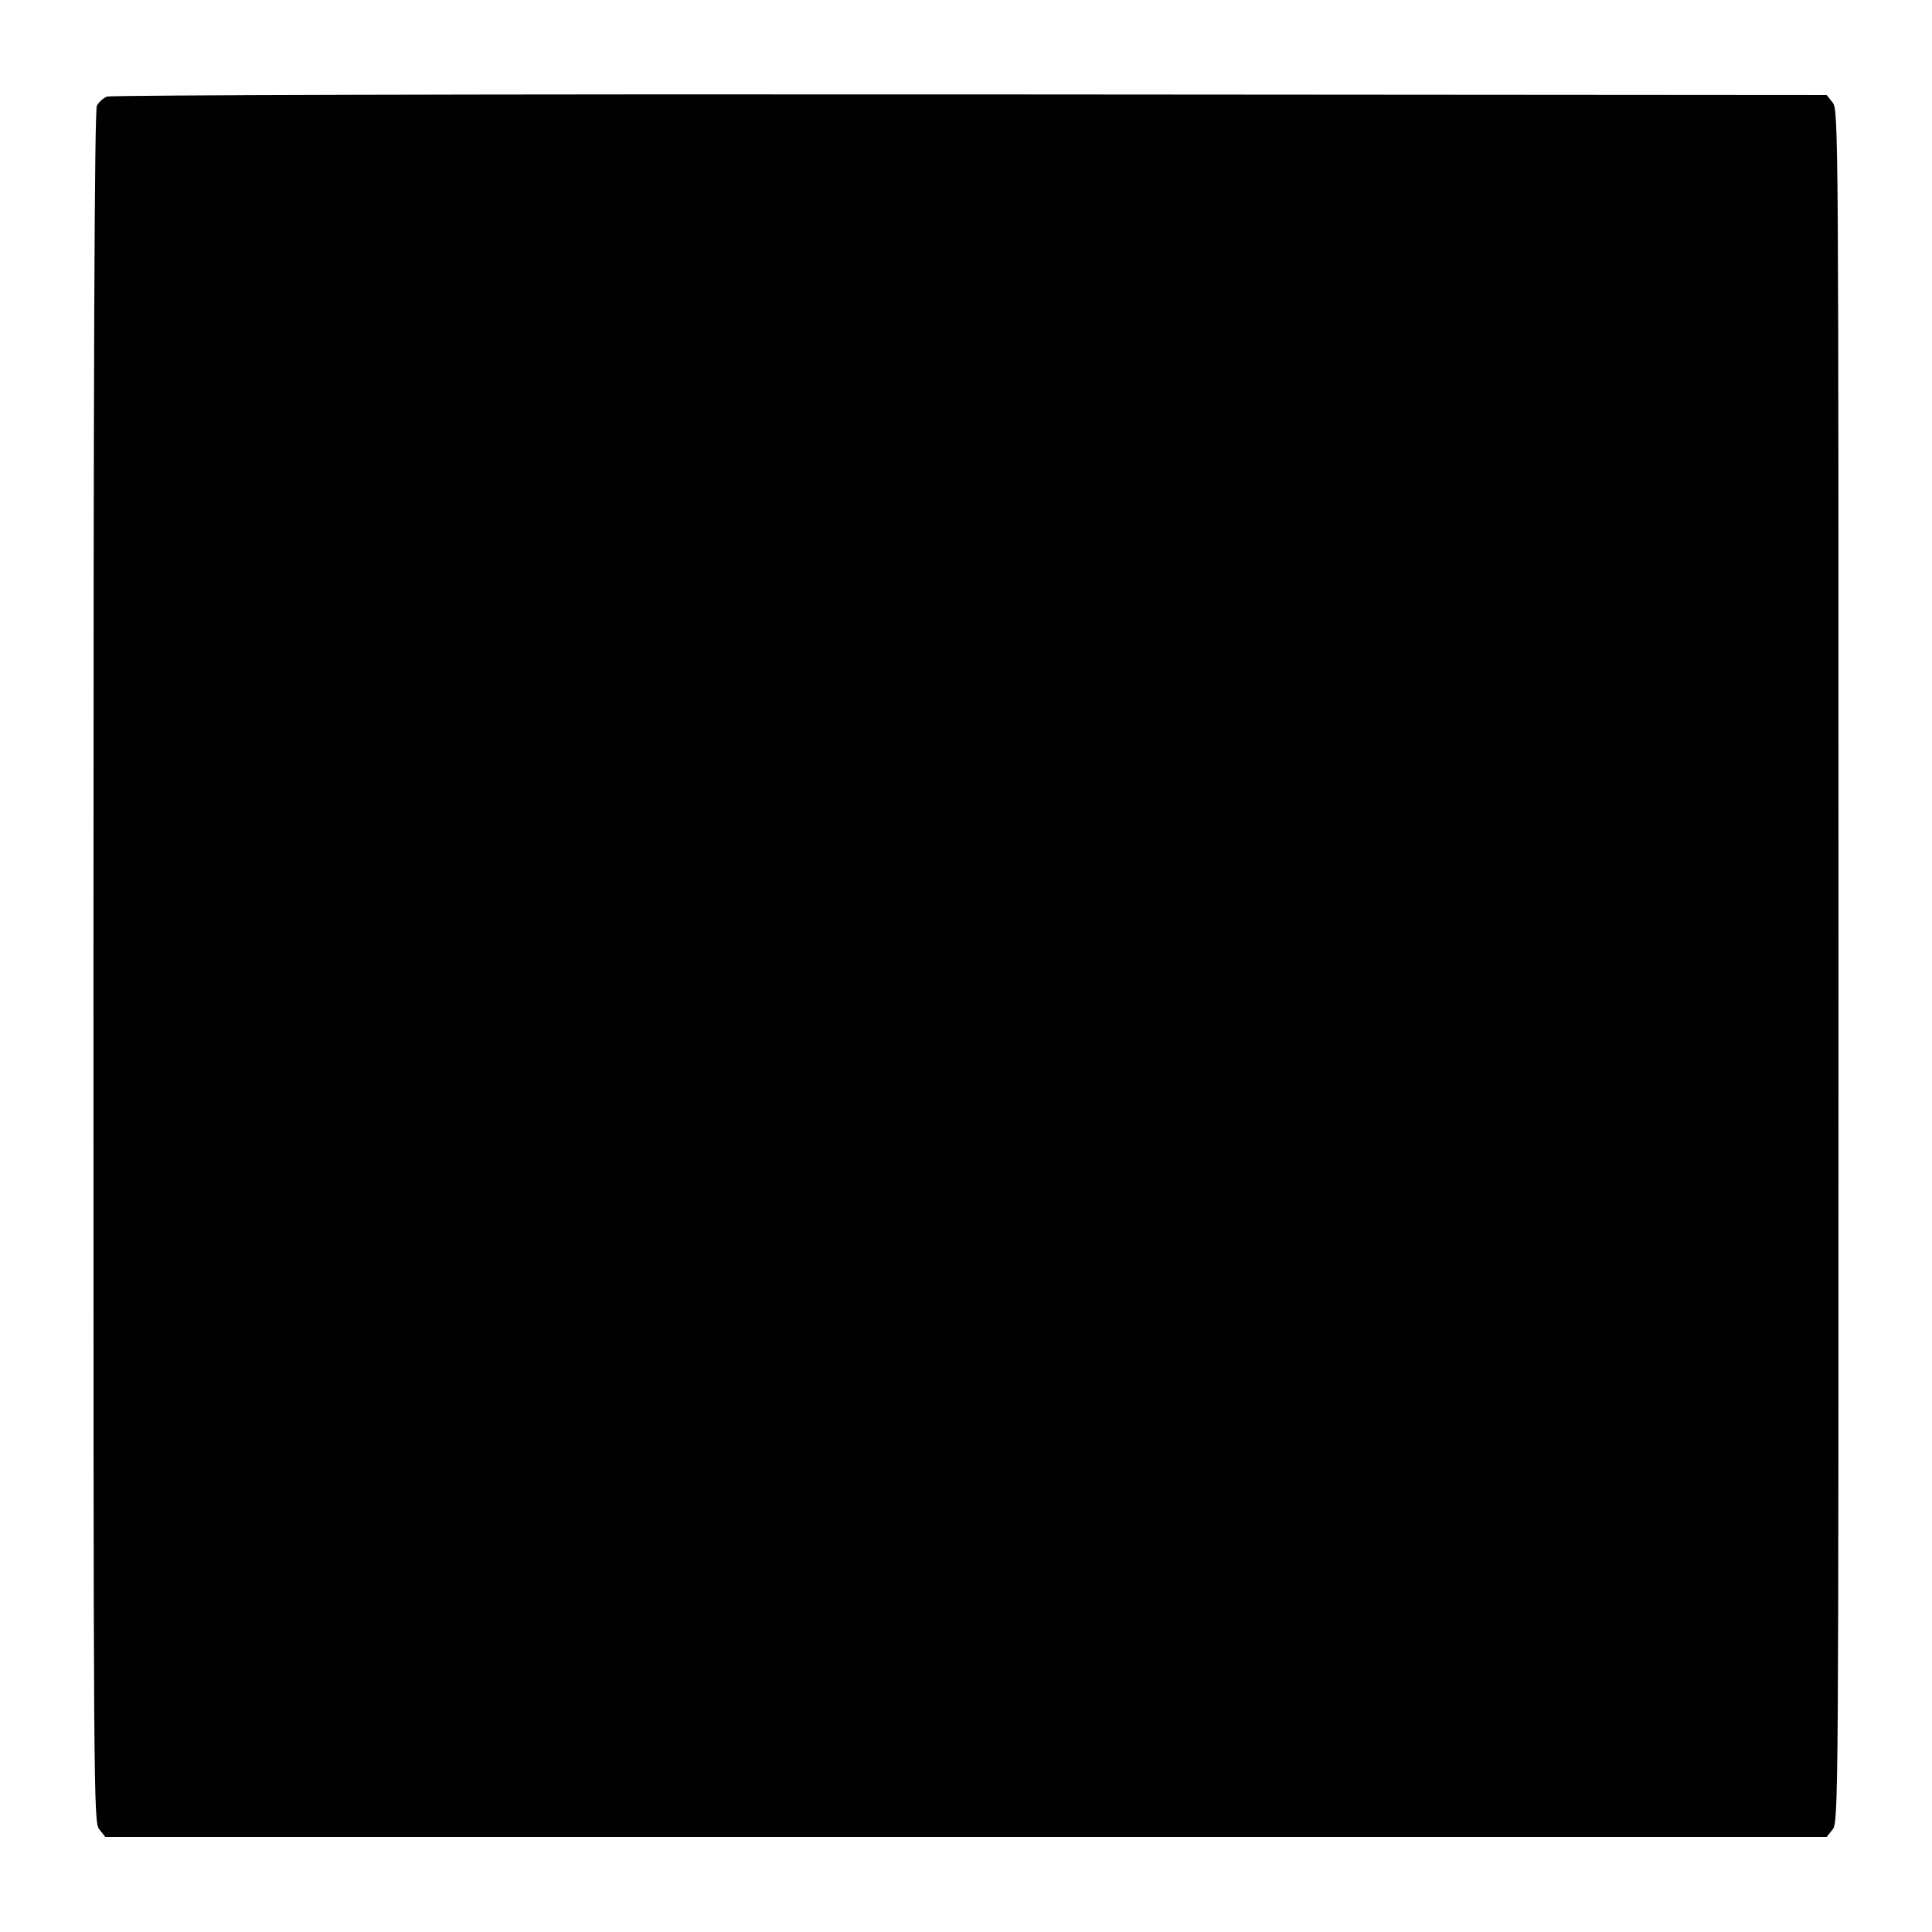
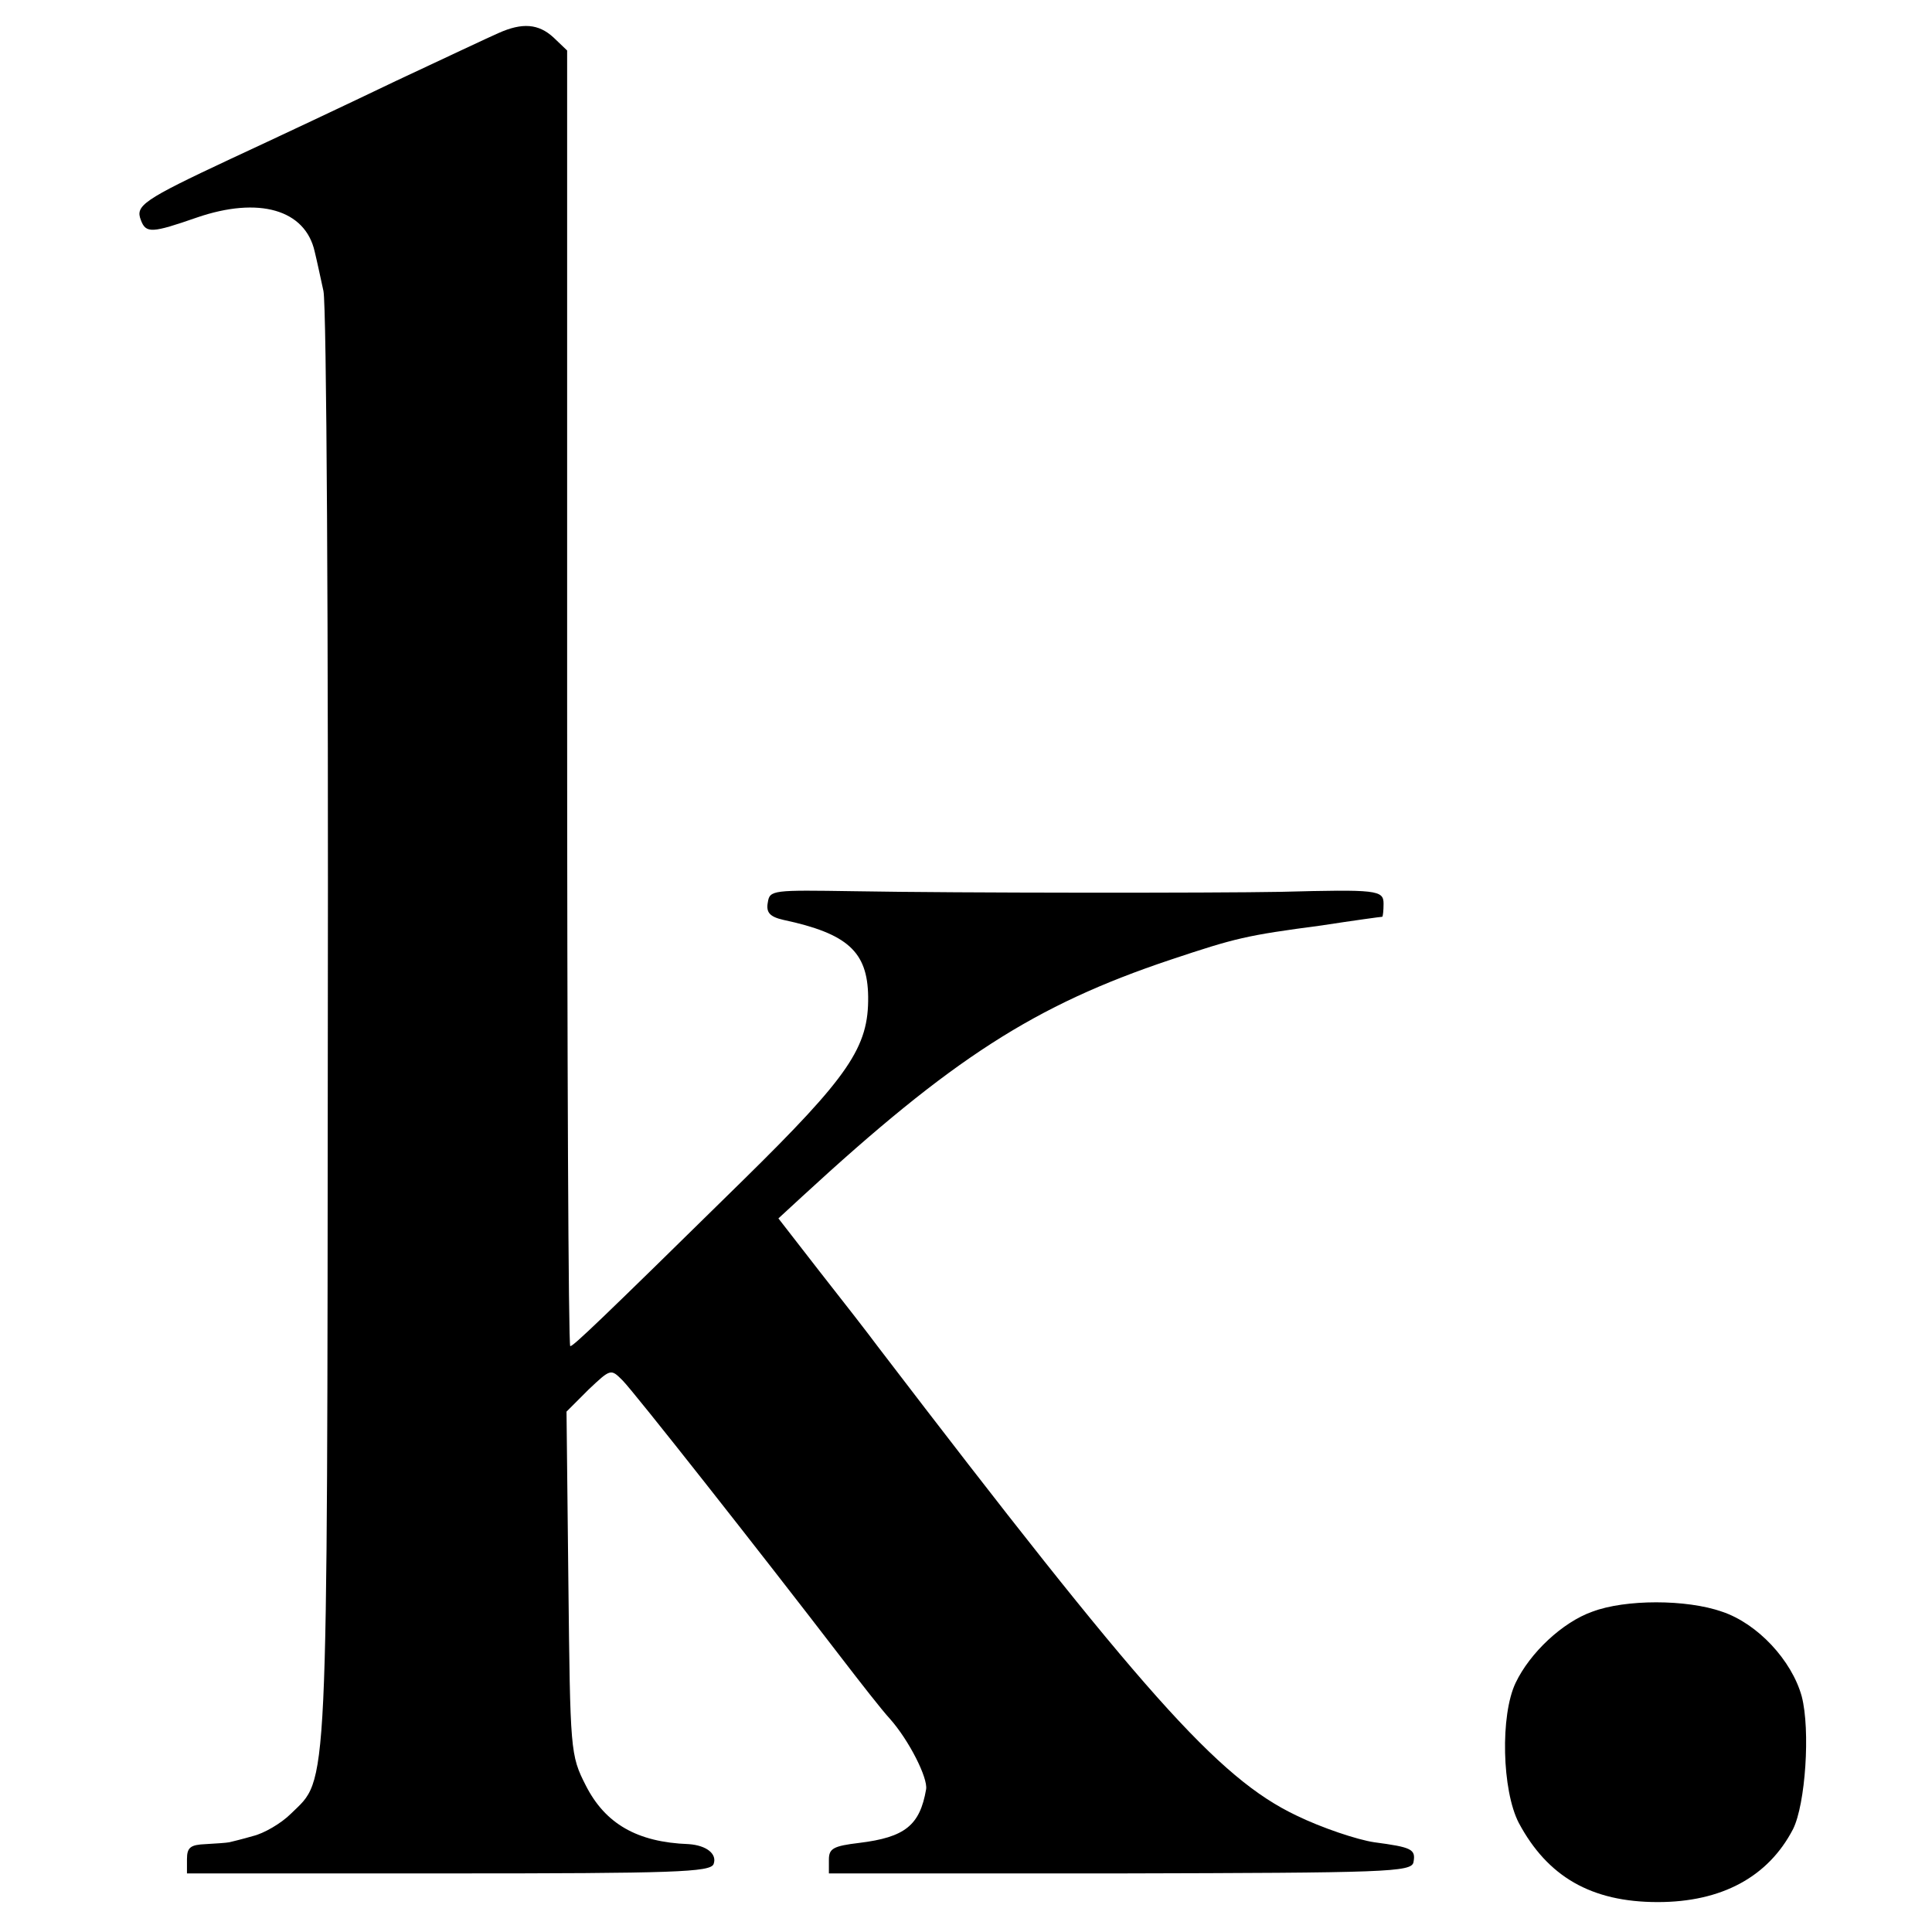
- <svg xmlns="http://www.w3.org/2000/svg" version="1.0" width="620pt" height="620pt" viewBox="0 0 620 620" preserveAspectRatio="xMidYMid meet">
-   <g transform="translate(0,620) scale(0.1,-0.1)" fill="#000000" stroke="none">
-     <path d="M343 5890 c-12 -5 -26 -18 -32 -29 -8 -14 -11 -841 -11 -2764 0 -2688 0 -2745 19 -2768 l19 -24 2762 0 2762 0 19 24 c19 23 19 80 19 2771 0 2691 0 2748 -19 2771 l-19 24 -2749 2 c-1571 1 -2757 -2 -2770 -7z" />
+ <svg xmlns="http://www.w3.org/2000/svg" version="1.0" width="310pt" height="310pt" viewBox="0 0 310 310" preserveAspectRatio="xMidYMid meet">
+   <g transform="translate(0,310) scale(0.1,-0.1)" fill="#000000" stroke="none">
+     <path d="M800 3047 c-14 -6 -88 -41 -165 -77 -77 -37 -196 -93 -265 -125 -141 -66 -153 -75 -144 -98 8 -22 18 -21 90 4 99 34 174 13 189 -55 3 -12 9 -40 14 -63 5 -24 8 -546 7 -1185 -1 -1249 1 -1199 -59 -1258 -16 -16 -44 -32 -61 -36 -17 -5 -34 -9 -38 -10 -5 -1 -21 -2 -38 -3 -24 -1 -30 -5 -30 -24 l0 -23 420 0 c362 0 420 2 425 15 6 16 -11 30 -40 32 -83 3 -134 33 -165 94 -25 49 -25 55 -28 325 l-3 275 35 35 c36 34 36 34 55 15 18 -18 219 -273 351 -445 30 -39 65 -84 78 -98 31 -35 61 -95 58 -113 -10 -58 -34 -77 -107 -86 -42 -5 -49 -9 -49 -27 l0 -22 467 0 c427 1 468 2 471 18 4 21 -3 24 -63 32 -27 4 -84 23 -125 43 -126 60 -247 197 -672 753 -14 19 -56 73 -93 120 l-66 85 38 35 c241 222 373 307 591 380 105 35 121 39 242 55 52 8 96 14 98 14 1 1 2 10 2 21 0 22 -11 23 -165 19 -106 -2 -516 -2 -685 1 -130 2 -135 2 -138 -18 -3 -16 3 -23 25 -28 103 -22 135 -51 136 -123 1 -81 -30 -127 -201 -295 -231 -227 -272 -266 -277 -266 -3 0 -5 468 -5 1040 l0 1039 -22 21 c-24 22 -50 24 -88 7z" />
+     <path d="M2555 514 c-48 -17 -100 -66 -123 -114 -25 -52 -22 -173 5 -225 46 -86 116 -127 223 -127 102 0 177 40 217 117 20 40 28 159 14 213 -16 58 -71 117 -128 136 -57 20 -155 20 -208 0z" />
  </g>
</svg>
